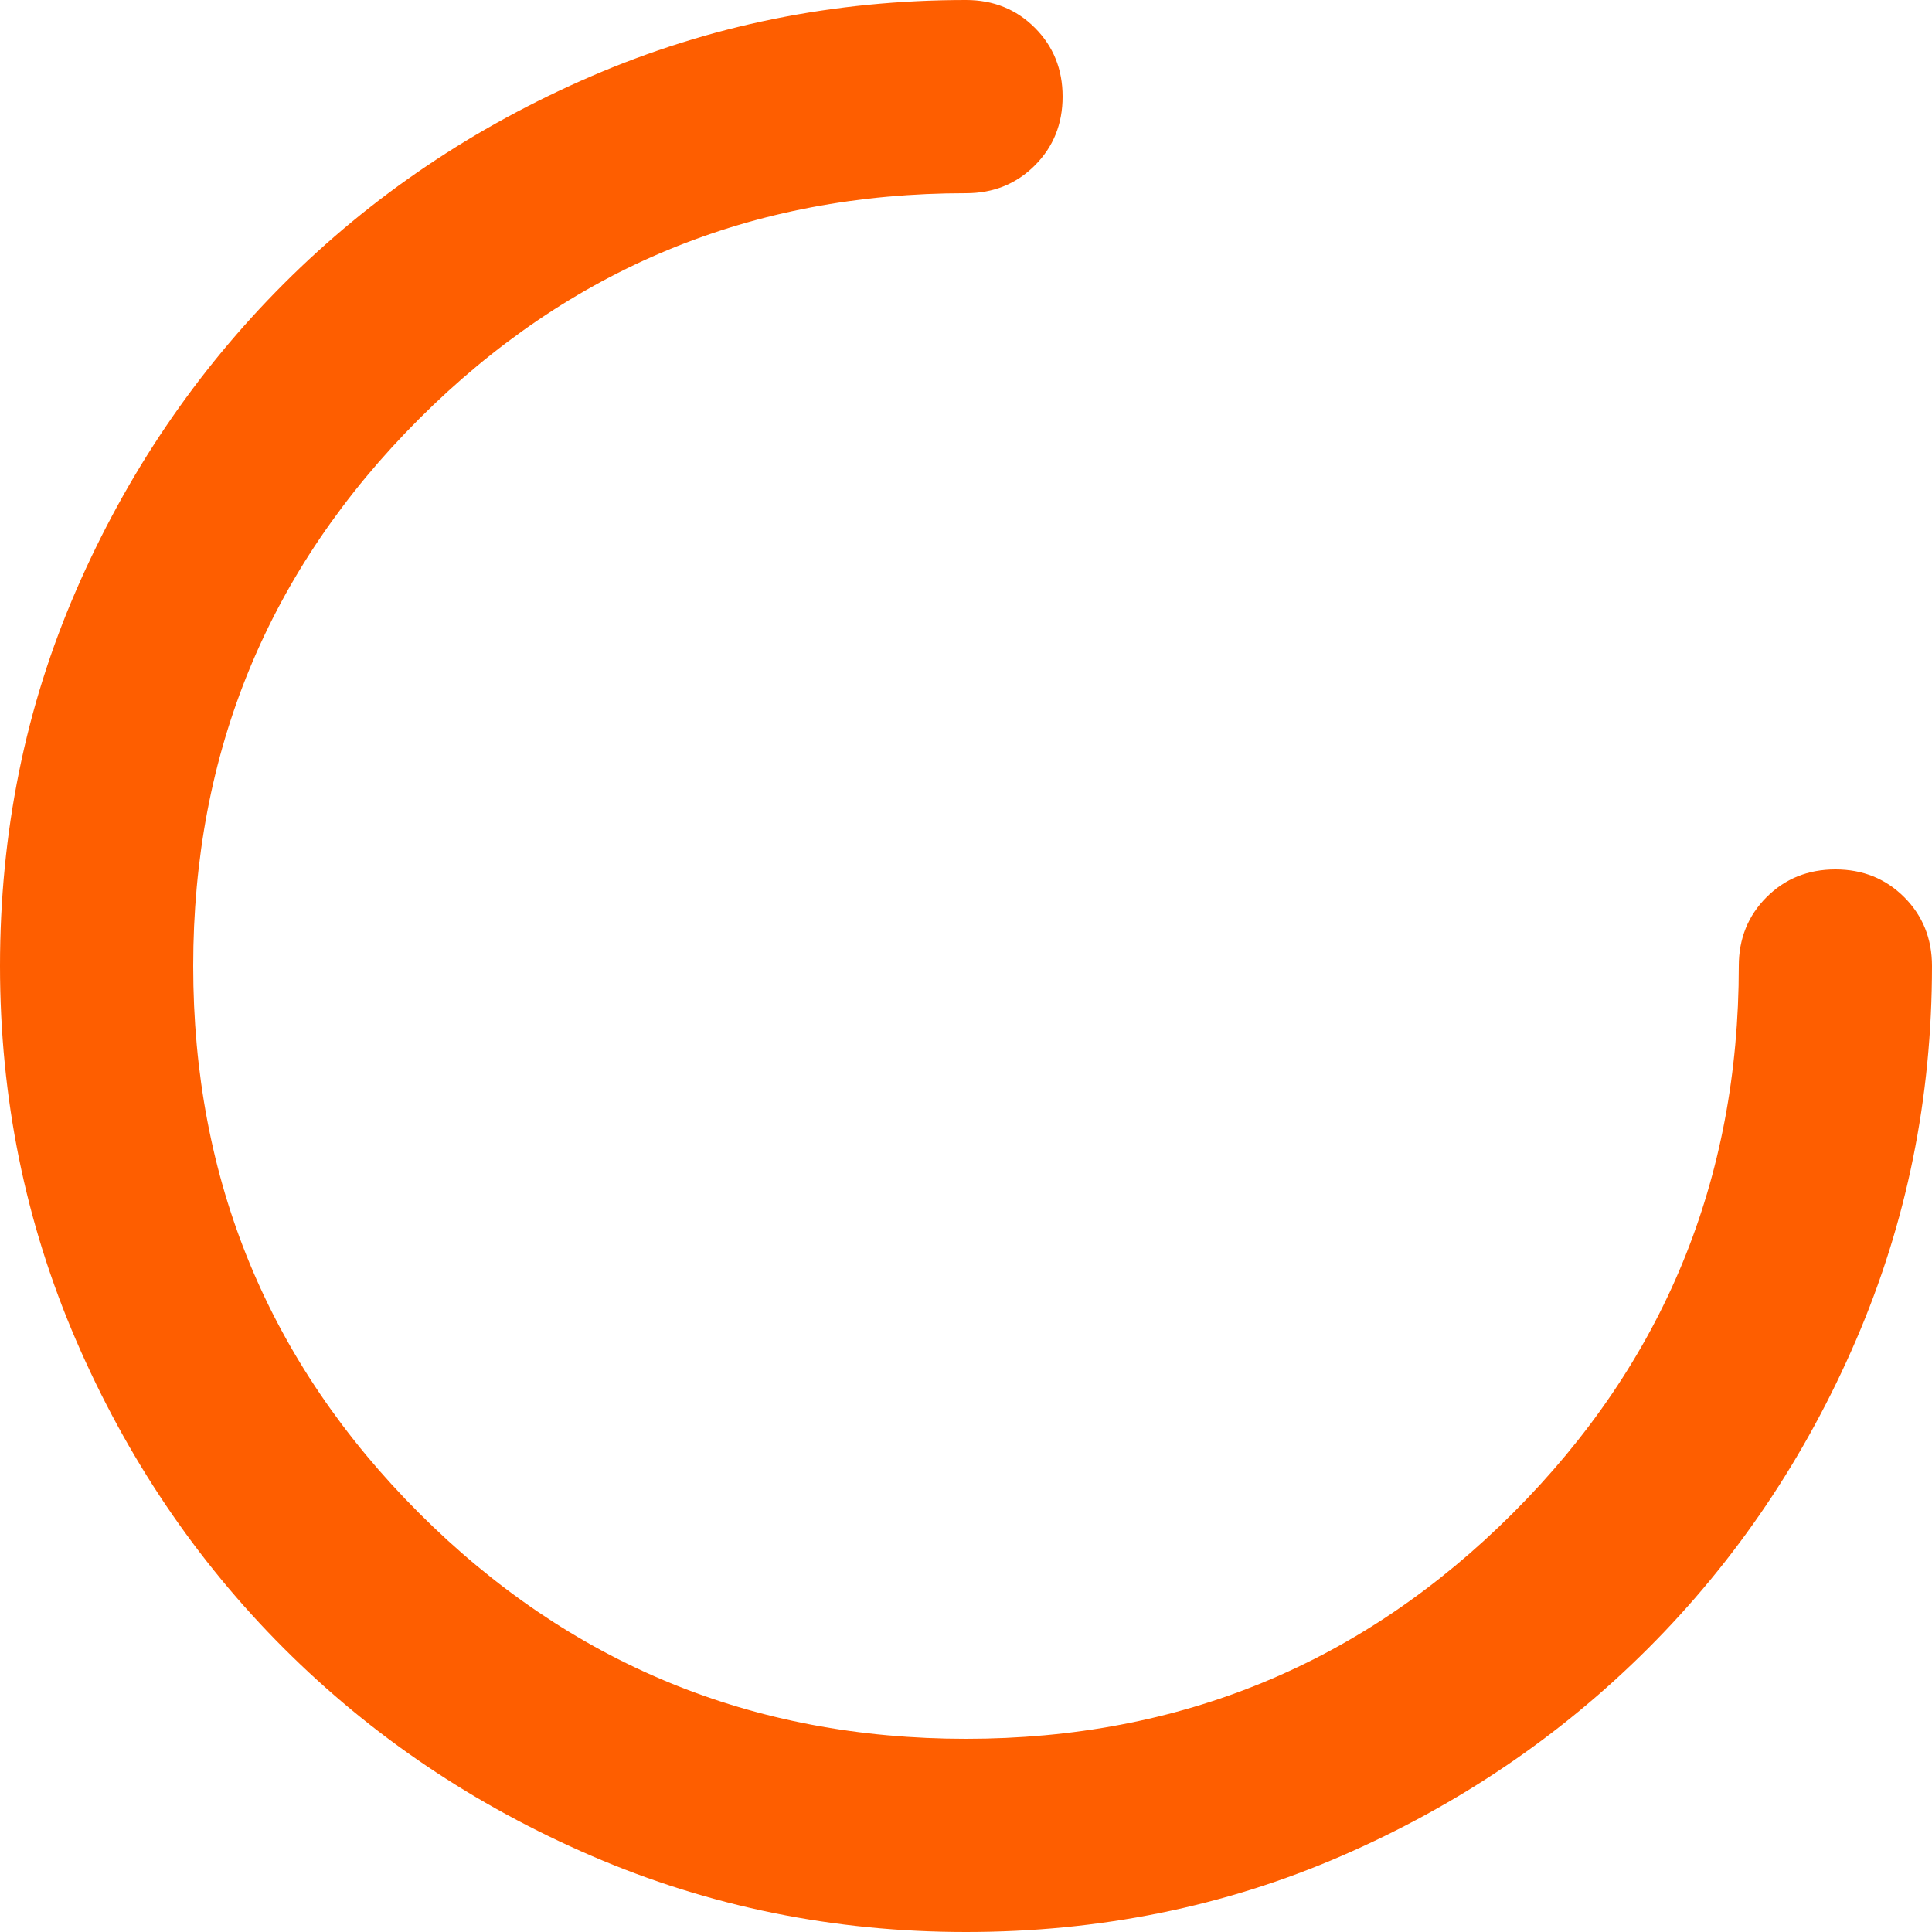
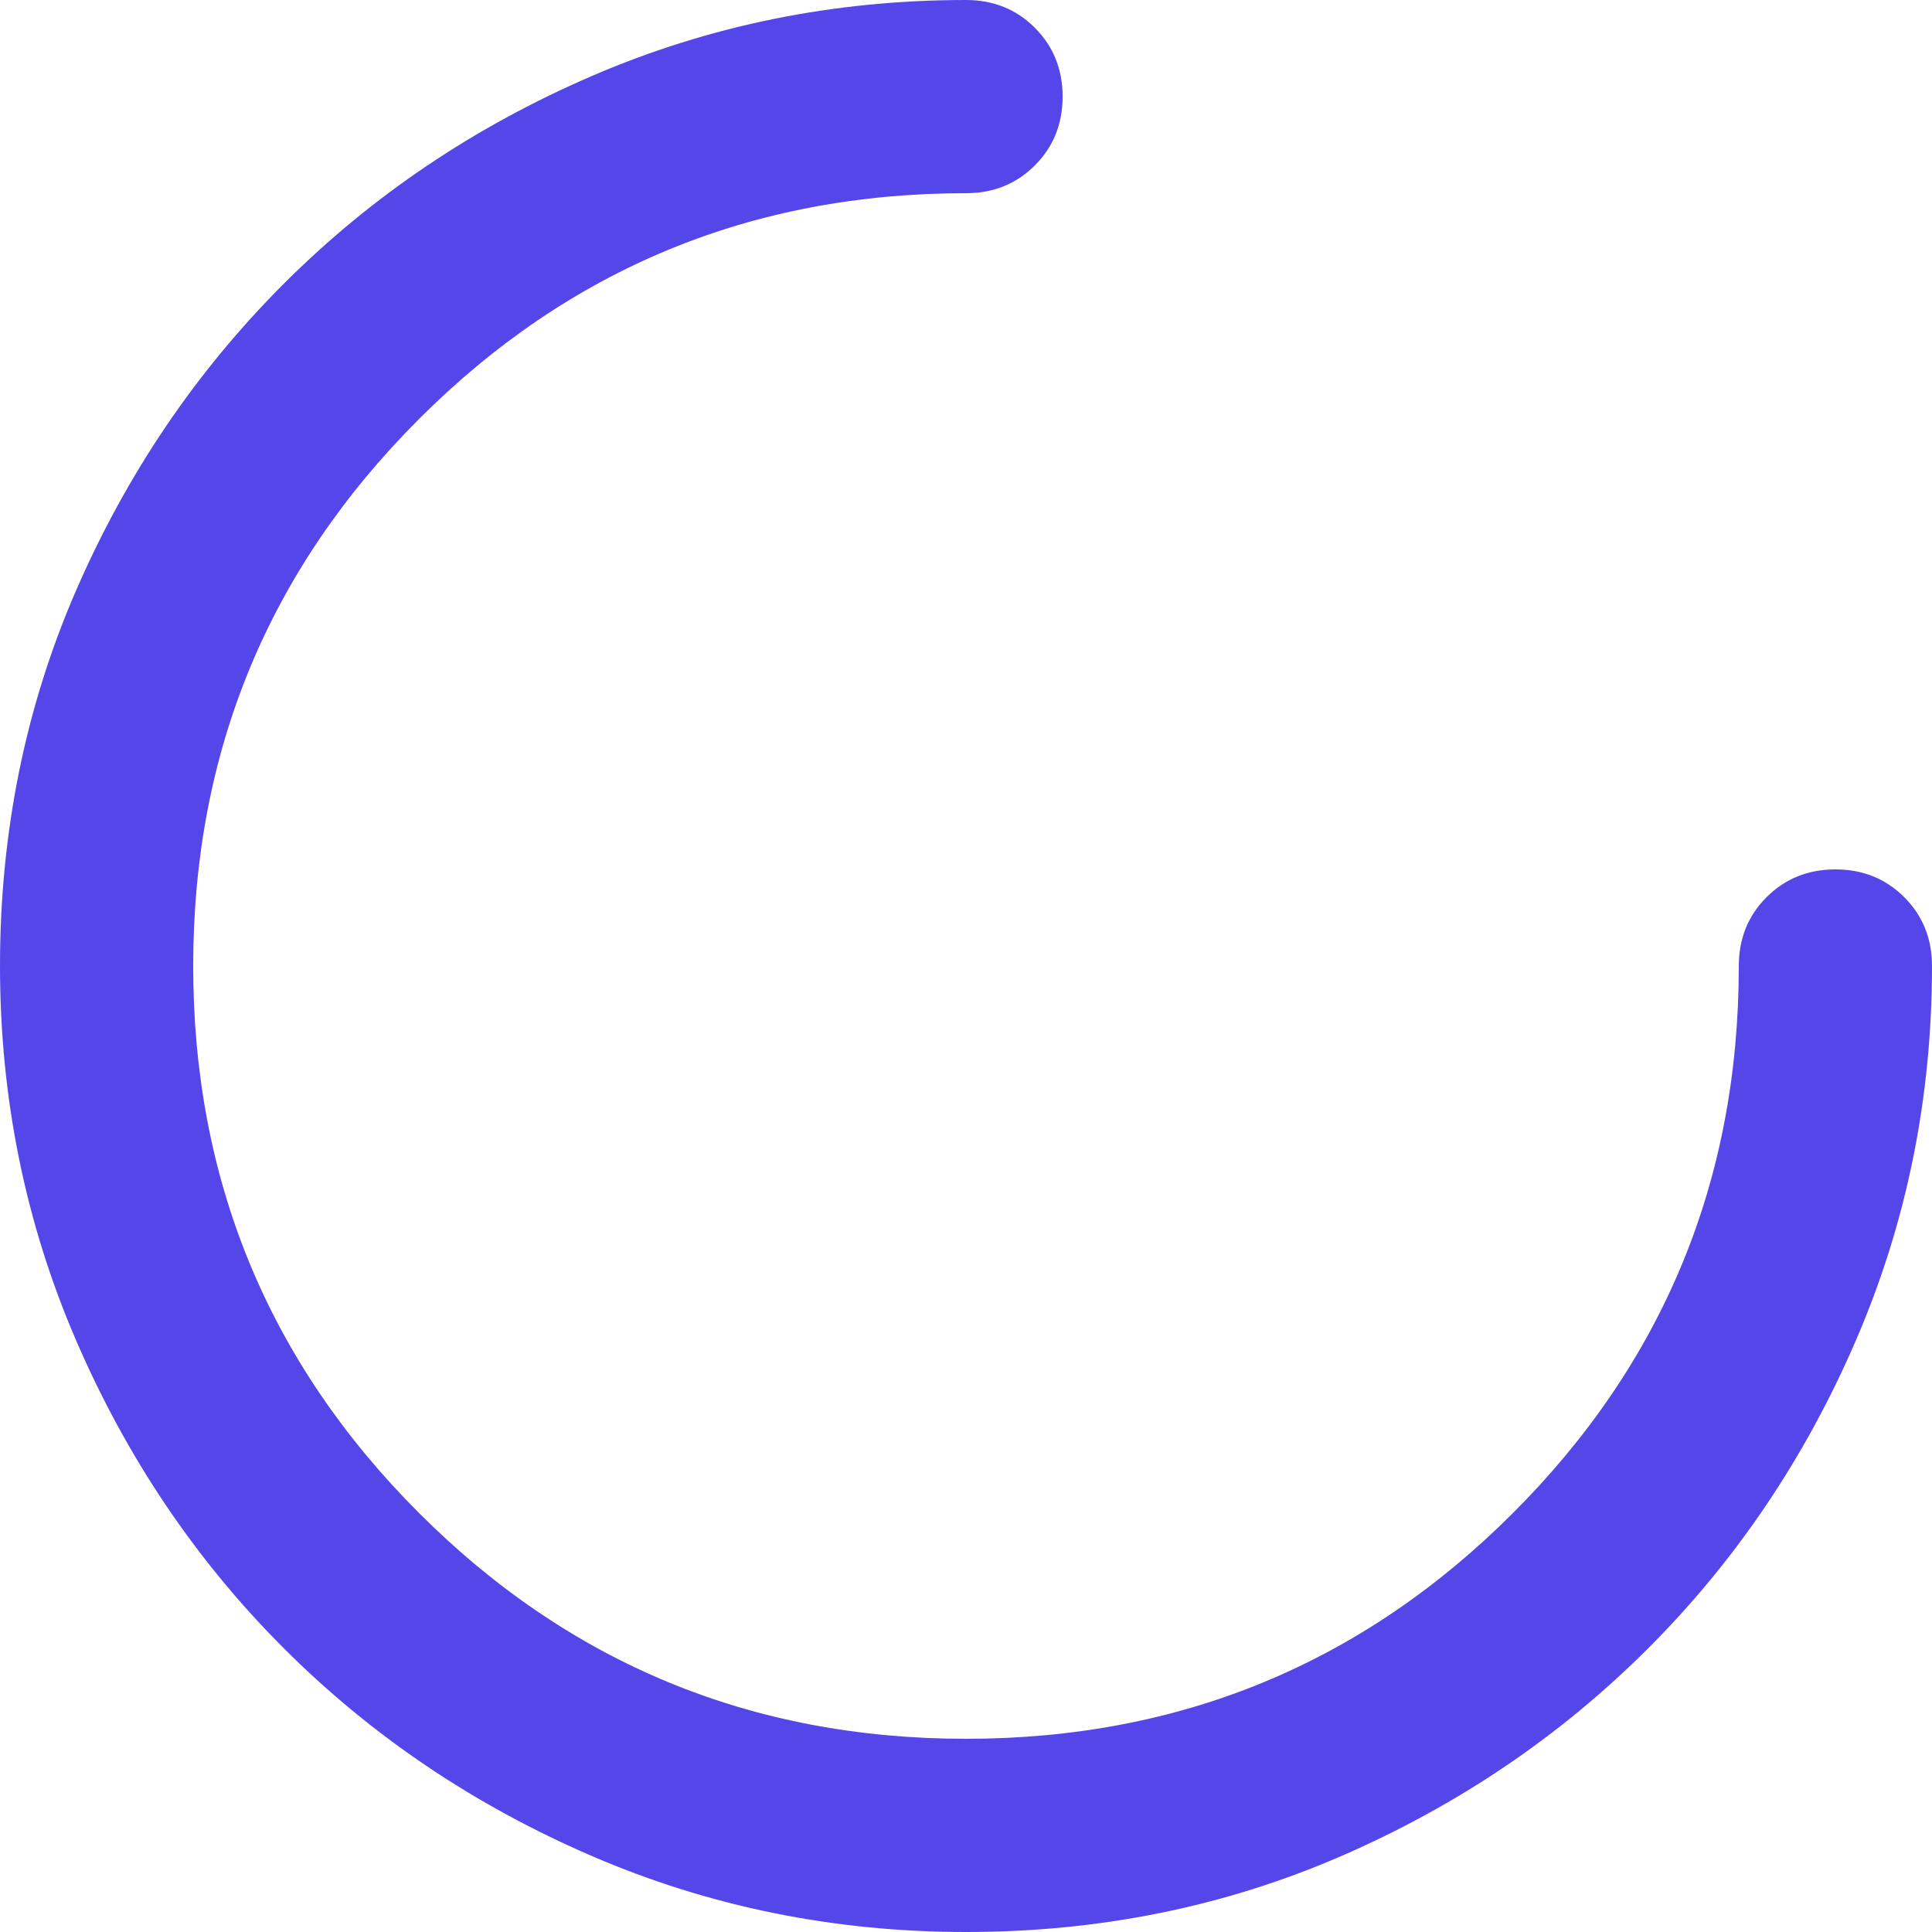
<svg xmlns="http://www.w3.org/2000/svg" width="40" height="40" viewBox="0 0 40 40" fill="none">
-   <path d="M20 40C17.267 40 14.683 39.475 12.25 38.425C9.817 37.375 7.692 35.942 5.875 34.125C4.058 32.308 2.625 30.183 1.575 27.75C0.525 25.317 0 22.733 0 20C0 17.233 0.525 14.642 1.575 12.225C2.625 9.808 4.058 7.692 5.875 5.875C7.692 4.058 9.817 2.625 12.25 1.575C14.683 0.525 17.267 0 20 0C20.567 0 21.042 0.192 21.425 0.575C21.808 0.958 22 1.433 22 2C22 2.567 21.808 3.042 21.425 3.425C21.042 3.808 20.567 4 20 4C15.567 4 11.792 5.558 8.675 8.675C5.558 11.792 4 15.567 4 20C4 24.433 5.558 28.208 8.675 31.325C11.792 34.442 15.567 36 20 36C24.433 36 28.208 34.442 31.325 31.325C34.442 28.208 36 24.433 36 20C36 19.433 36.192 18.958 36.575 18.575C36.958 18.192 37.433 18 38 18C38.567 18 39.042 18.192 39.425 18.575C39.808 18.958 40 19.433 40 20C40 22.733 39.475 25.317 38.425 27.75C37.375 30.183 35.942 32.308 34.125 34.125C32.308 35.942 30.192 37.375 27.775 38.425C25.358 39.475 22.767 40 20 40Z" fill="#FE5E00" />
+   <path d="M20 40C17.267 40 14.683 39.475 12.25 38.425C9.817 37.375 7.692 35.942 5.875 34.125C4.058 32.308 2.625 30.183 1.575 27.75C0.525 25.317 0 22.733 0 20C0 17.233 0.525 14.642 1.575 12.225C2.625 9.808 4.058 7.692 5.875 5.875C7.692 4.058 9.817 2.625 12.25 1.575C14.683 0.525 17.267 0 20 0C20.567 0 21.042 0.192 21.425 0.575C21.808 0.958 22 1.433 22 2C22 2.567 21.808 3.042 21.425 3.425C21.042 3.808 20.567 4 20 4C15.567 4 11.792 5.558 8.675 8.675C5.558 11.792 4 15.567 4 20C4 24.433 5.558 28.208 8.675 31.325C11.792 34.442 15.567 36 20 36C24.433 36 28.208 34.442 31.325 31.325C34.442 28.208 36 24.433 36 20C36 19.433 36.192 18.958 36.575 18.575C36.958 18.192 37.433 18 38 18C38.567 18 39.042 18.192 39.425 18.575C39.808 18.958 40 19.433 40 20C40 22.733 39.475 25.317 38.425 27.75C37.375 30.183 35.942 32.308 34.125 34.125C32.308 35.942 30.192 37.375 27.775 38.425C25.358 39.475 22.767 40 20 40Z" fill="#5546EA" />
</svg>
